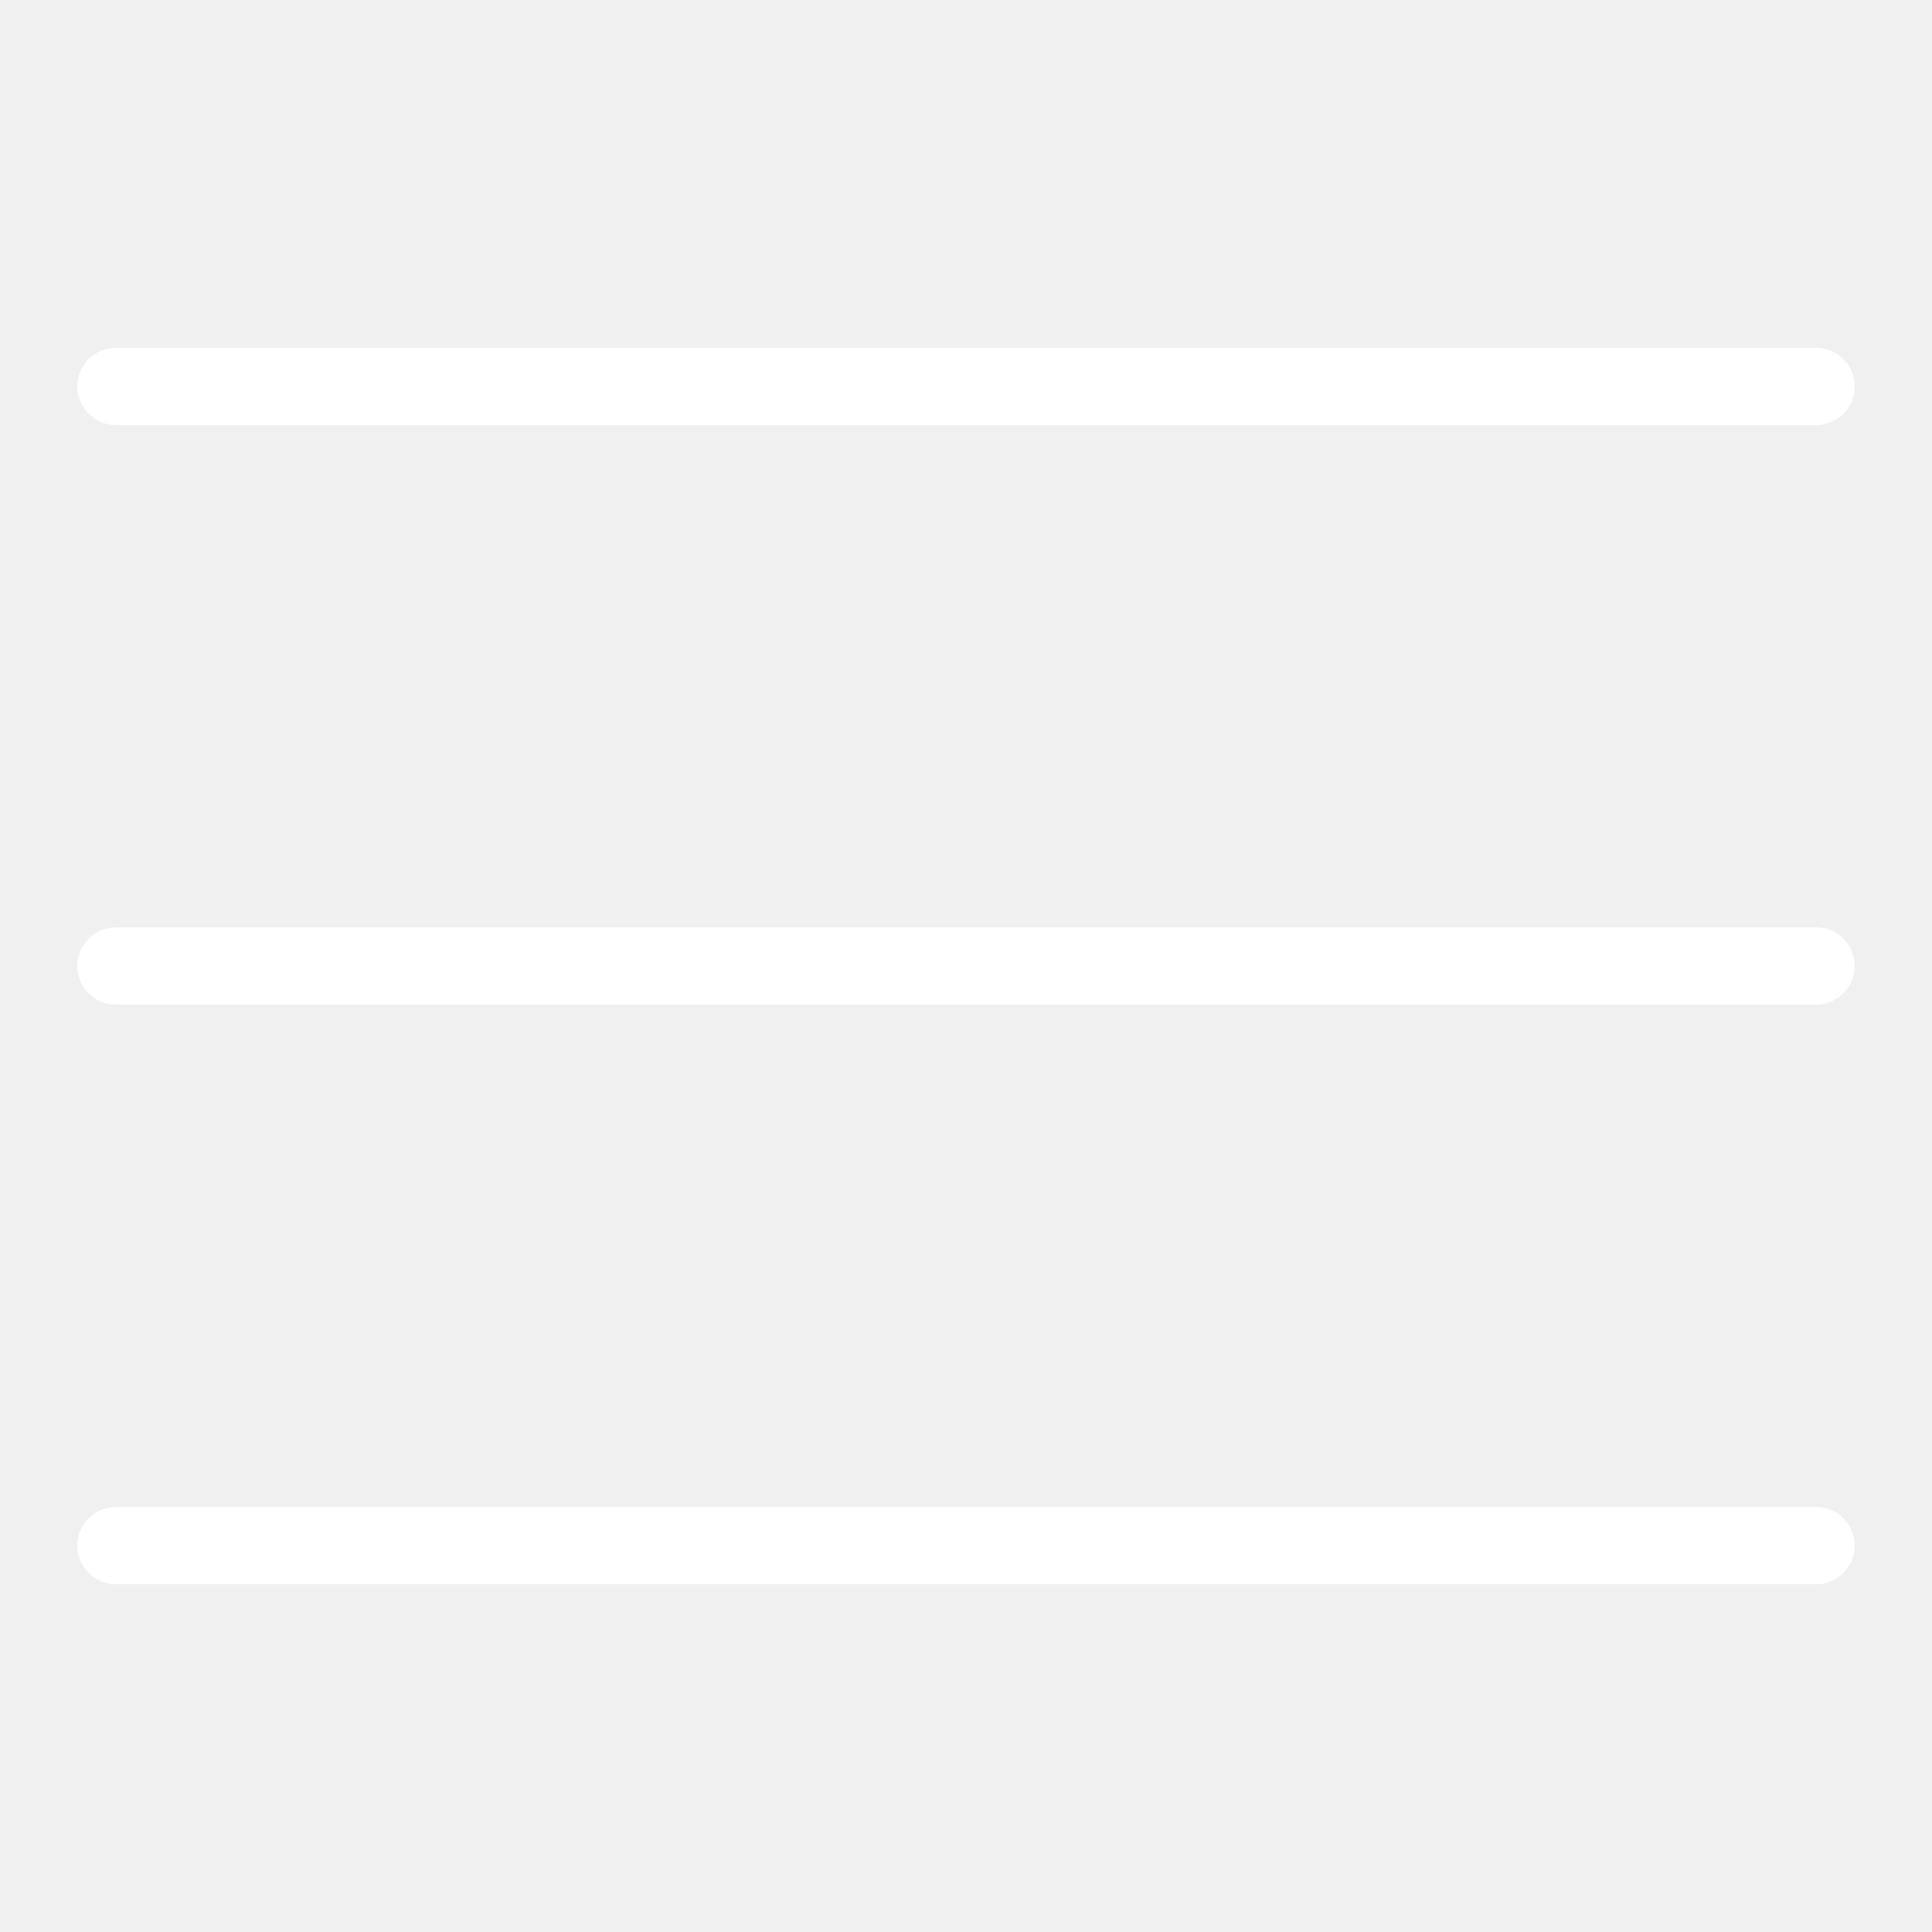
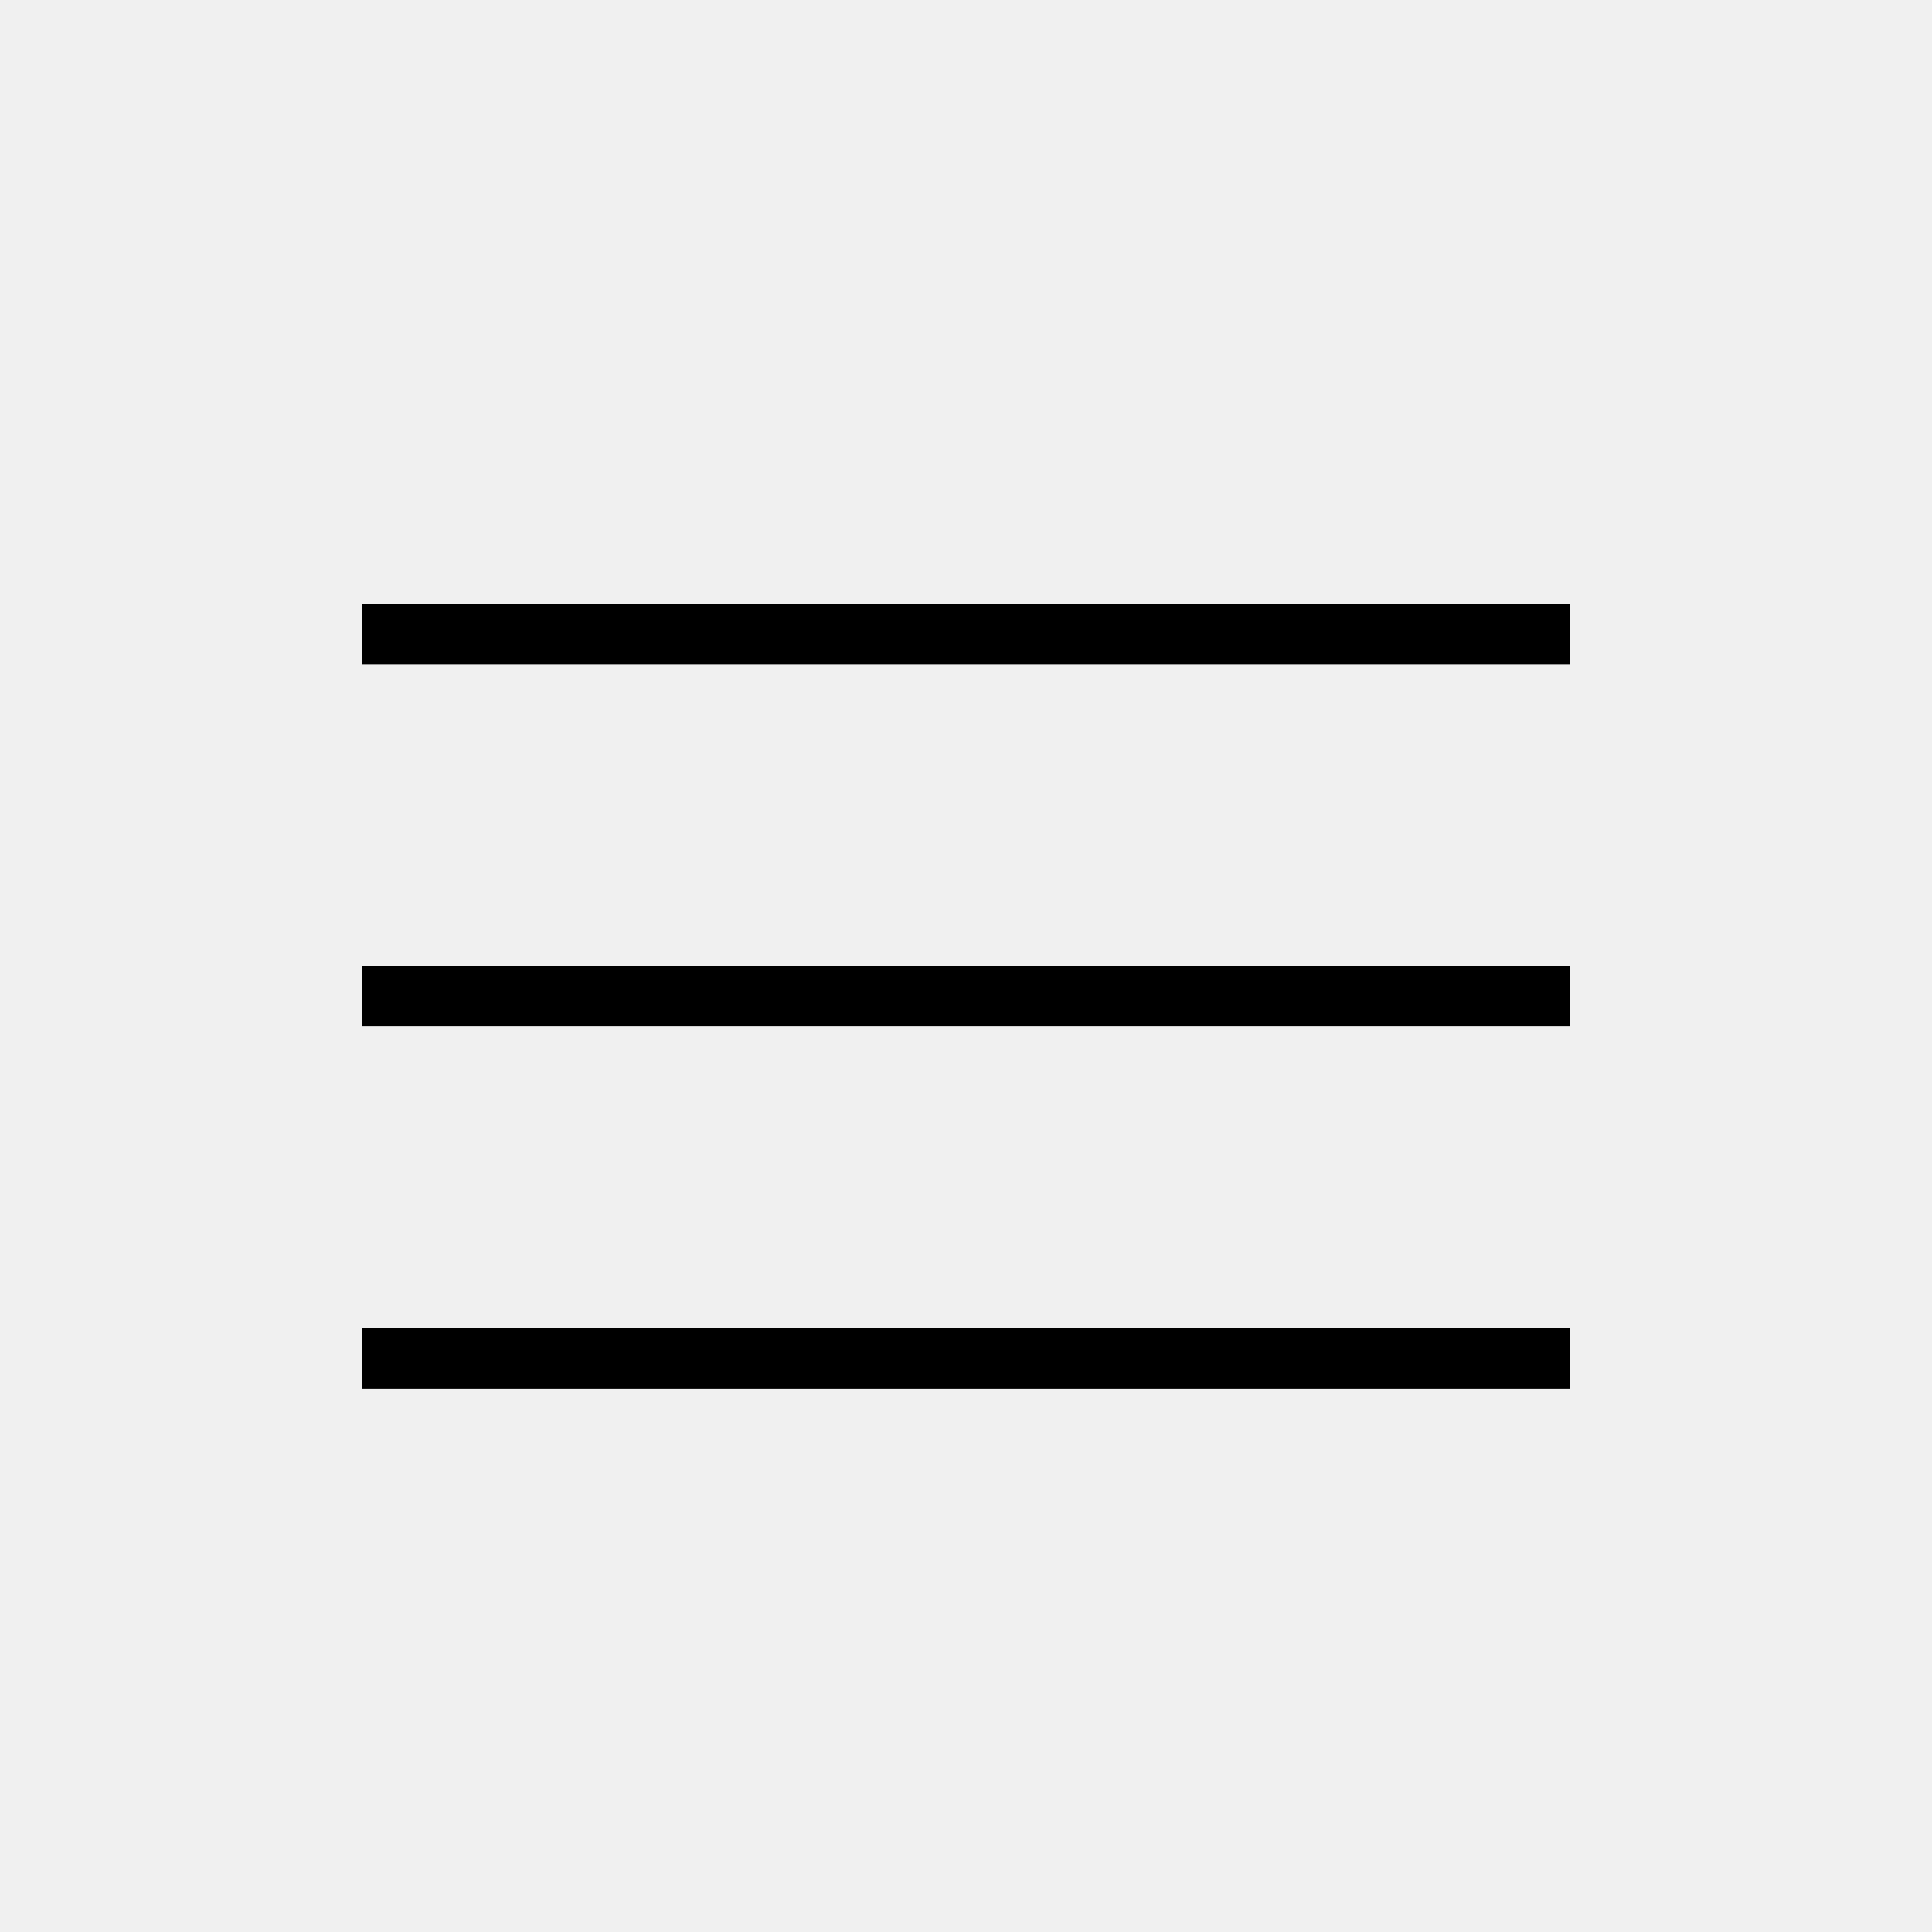
- <svg xmlns="http://www.w3.org/2000/svg" fill="#FFFFFF" viewBox="0 0 50 50" width="50px" height="50px">
-   <path d="M 3 9 A 1 1 0 1 0 3 11 L 47 11 A 1 1 0 1 0 47 9 L 3 9 z M 3 24 A 1 1 0 1 0 3 26 L 47 26 A 1 1 0 1 0 47 24 L 3 24 z M 3 39 A 1 1 0 1 0 3 41 L 47 41 A 1 1 0 1 0 47 39 L 3 39 z" />
+ <svg xmlns="http://www.w3.org/2000/svg" version="1.1" id="Layer_1" width="800px" height="800px" viewBox="0 0 64 64" enable-background="new 0 0 64 64" xml:space="preserve">
+   <line fill="none" stroke="#000000" stroke-width="2" stroke-miterlimit="10" x1="12" y1="21" x2="52" y2="21" />
+   <line fill="none" stroke="#000000" stroke-width="2" stroke-miterlimit="10" x1="12" y1="33" x2="52" y2="33" />
+   <line fill="none" stroke="#000000" stroke-width="2" stroke-miterlimit="10" x1="12" y1="45" x2="52" y2="45" />
</svg>
